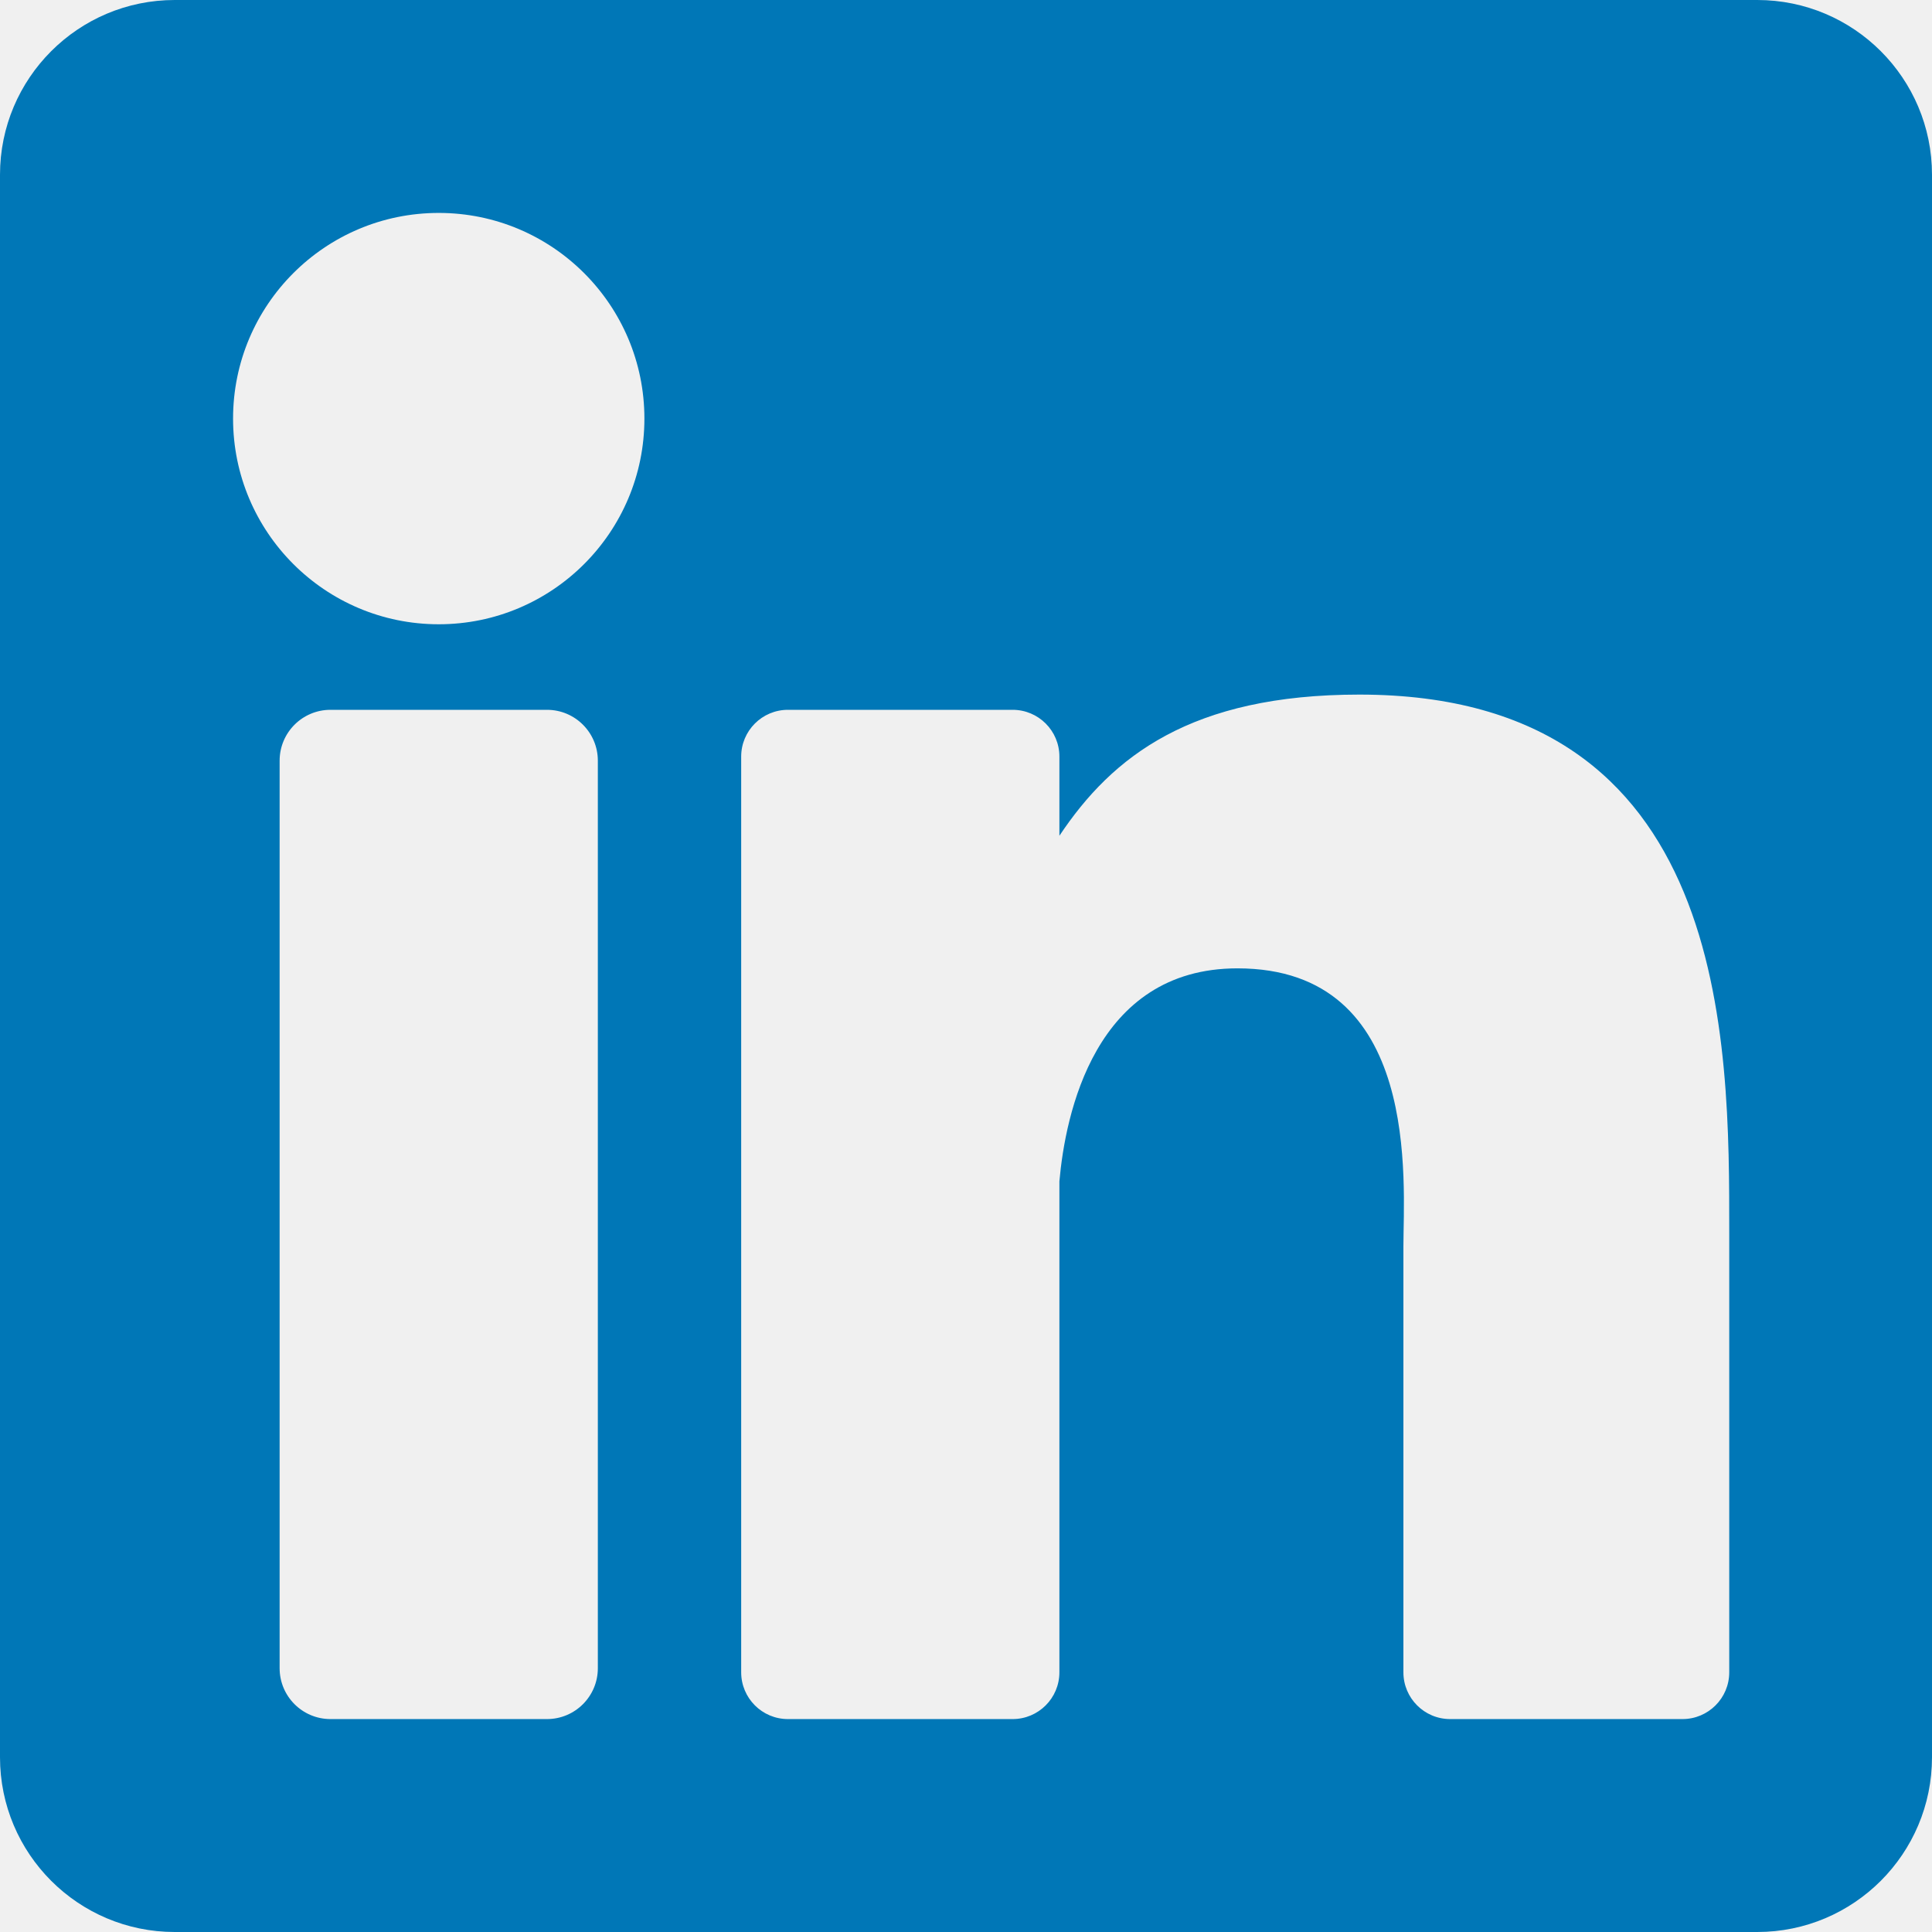
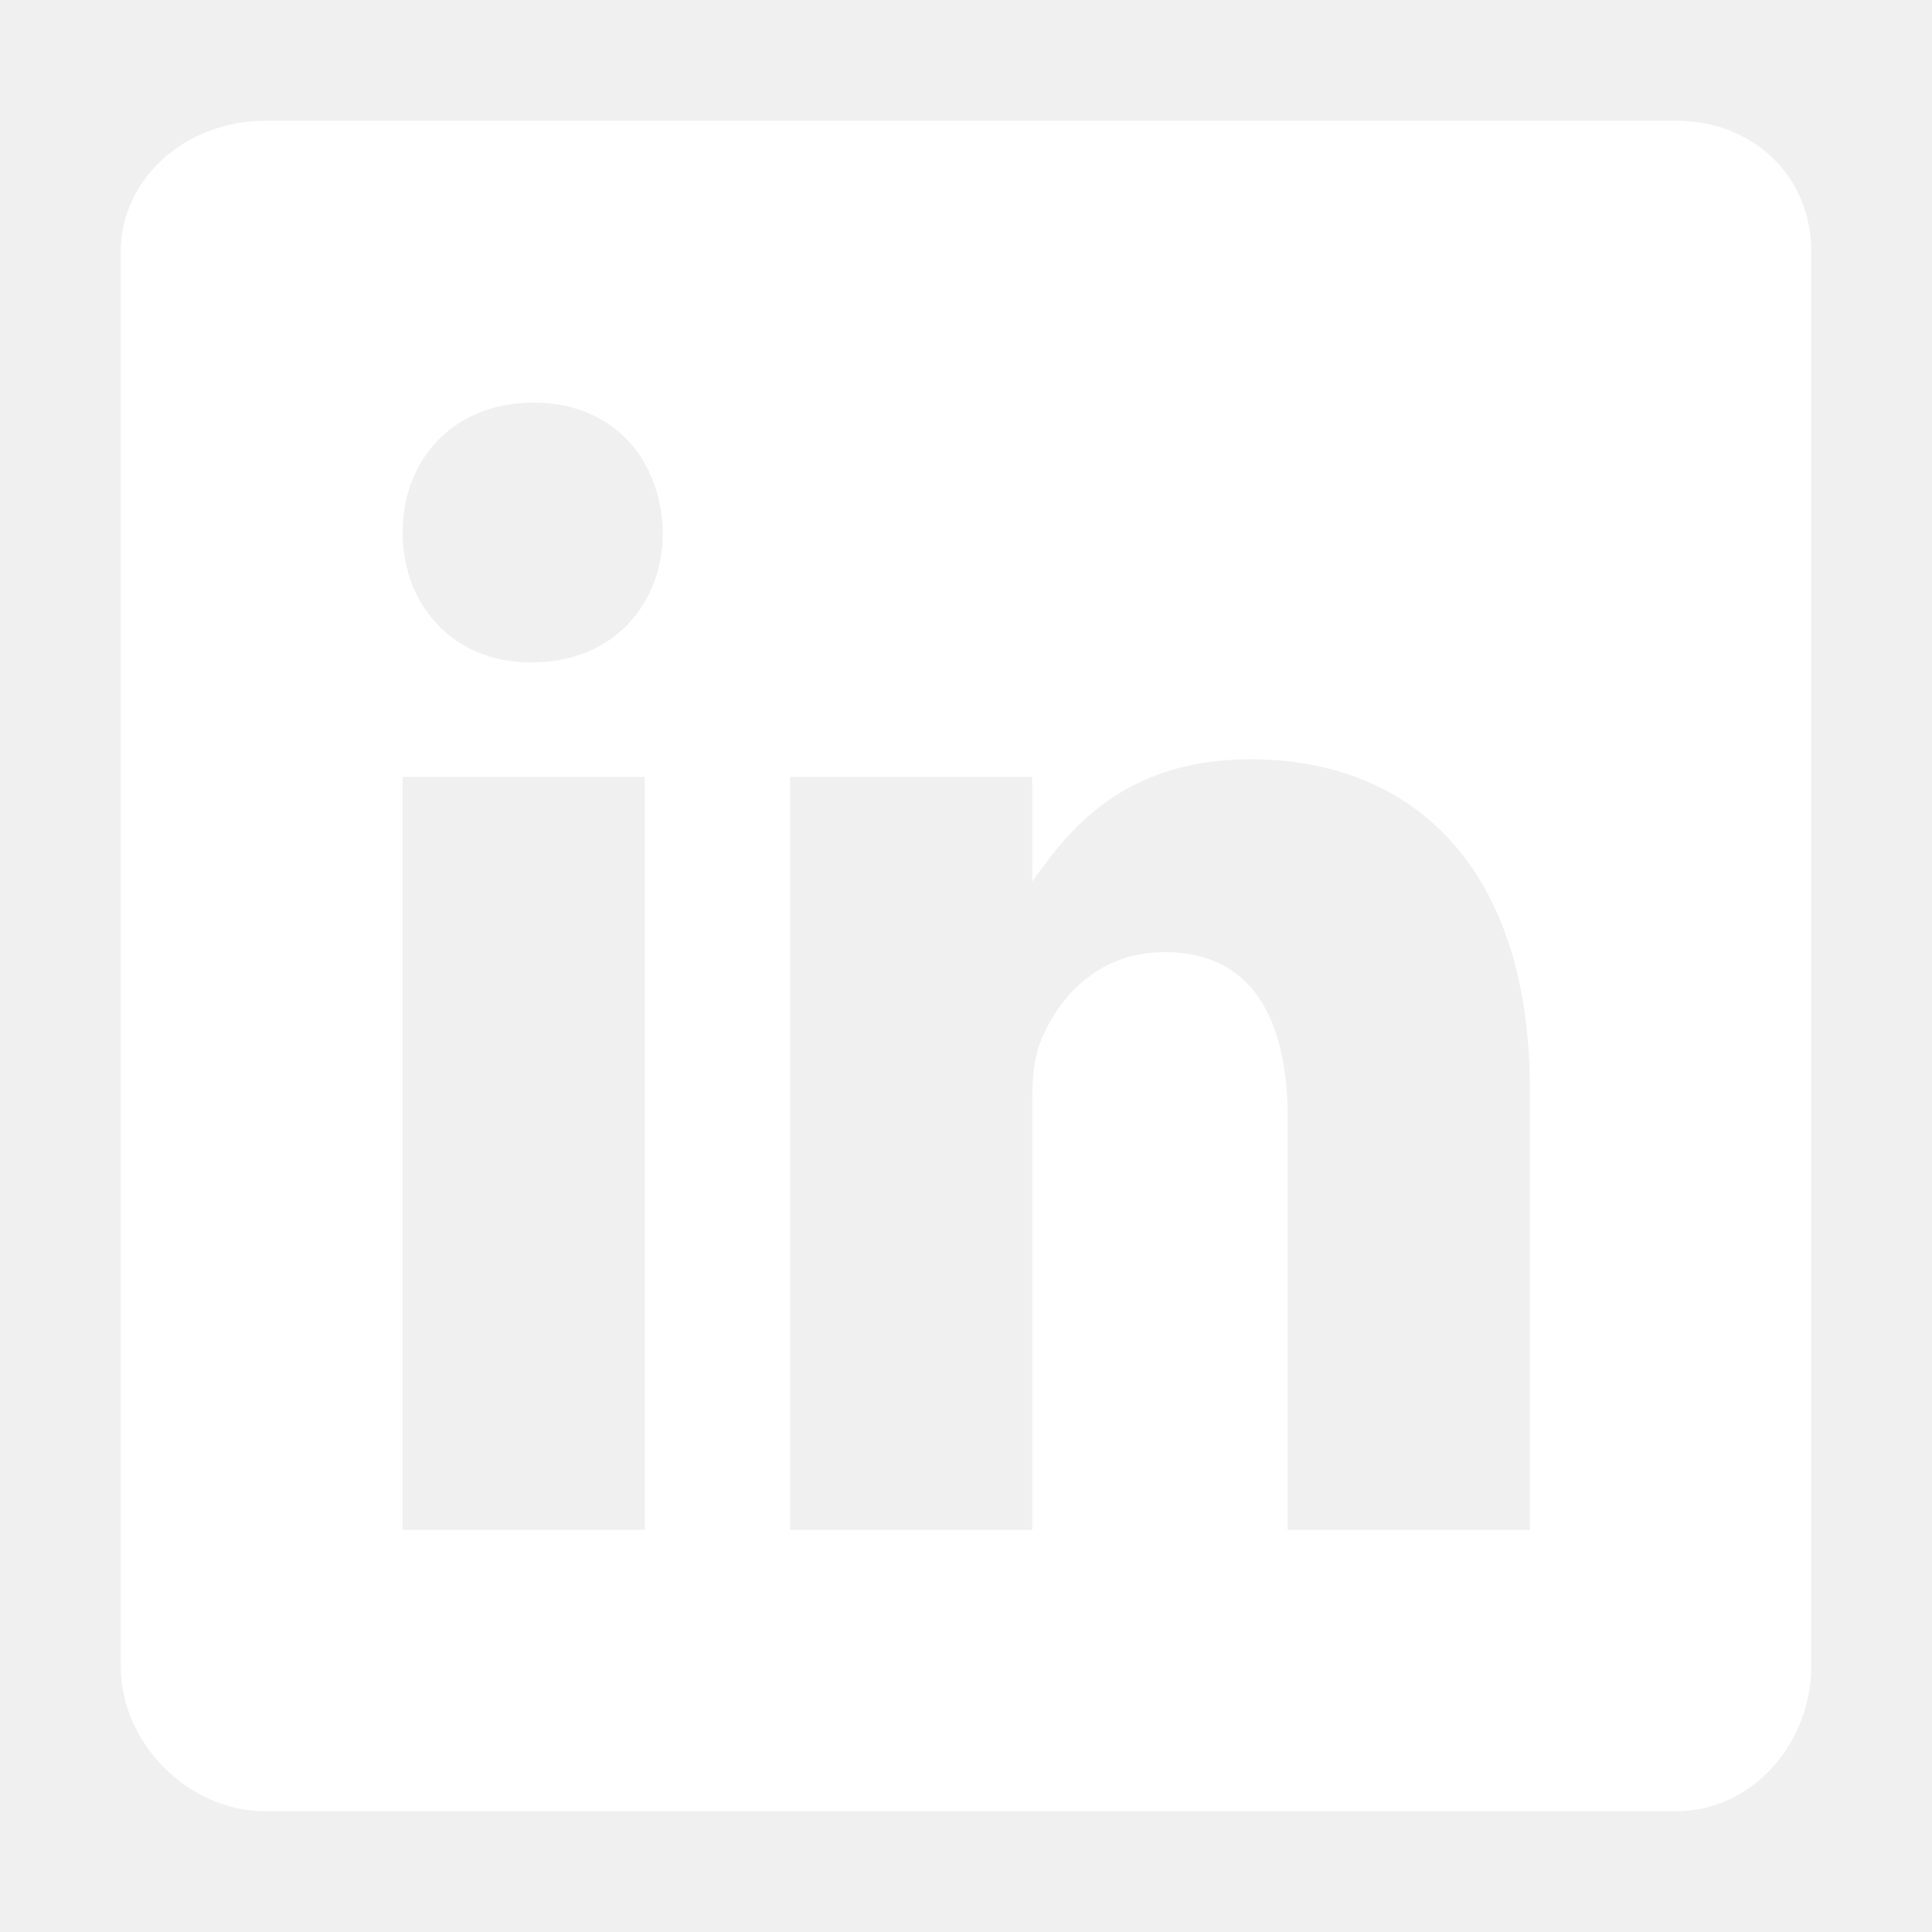
- <svg xmlns="http://www.w3.org/2000/svg" version="1.1" id="Layer_1" x="0px" y="0px" viewBox="0 0 382 382" style="enable-background:new 0 0 382 382;" xml:space="preserve">
-   <path style="fill:#0077B7;" d="M347.445,0H34.555C15.471,0,0,15.471,0,34.555v312.889C0,366.529,15.471,382,34.555,382h312.889  C366.529,382,382,366.529,382,347.444V34.555C382,15.471,366.529,0,347.445,0z M118.207,329.844c0,5.554-4.502,10.056-10.056,10.056  H65.345c-5.554,0-10.056-4.502-10.056-10.056V150.403c0-5.554,4.502-10.056,10.056-10.056h42.806  c5.554,0,10.056,4.502,10.056,10.056V329.844z M86.748,123.432c-22.459,0-40.666-18.207-40.666-40.666S64.289,42.1,86.748,42.1  s40.666,18.207,40.666,40.666S109.208,123.432,86.748,123.432z M341.91,330.654c0,5.106-4.14,9.246-9.246,9.246H286.73  c-5.106,0-9.246-4.14-9.246-9.246v-84.168c0-12.556,3.683-55.021-32.813-55.021c-28.309,0-34.051,29.066-35.204,42.11v97.079  c0,5.106-4.139,9.246-9.246,9.246h-44.426c-5.106,0-9.246-4.14-9.246-9.246V149.593c0-5.106,4.14-9.246,9.246-9.246h44.426  c5.106,0,9.246,4.14,9.246,9.246v15.655c10.497-15.753,26.097-27.912,59.312-27.912c73.552,0,73.131,68.716,73.131,106.472  L341.91,330.654L341.91,330.654z" />
-   <g>
- </g>
-   <g>
- </g>
-   <g>
- </g>
-   <g>
- </g>
-   <g>
- </g>
-   <g>
- </g>
-   <g>
- </g>
-   <g>
- </g>
-   <g>
- </g>
-   <g>
- </g>
-   <g>
- </g>
-   <g>
- </g>
-   <g>
- </g>
-   <g>
- </g>
-   <g>
- </g>
+ <svg xmlns="http://www.w3.org/2000/svg" fill="#fff" viewBox="0 0 512 512">
+   <path d="M444.17,32H70.28C49.85,32,32,46.7,32,66.89V441.61C32,461.91,49.85,480,70.28,480H444.06C464.6,480,480,461.79,480,441.61V66.89C480.12,46.7,464.6,32,444.17,32ZM170.87,405.43H106.69V205.88h64.18ZM141,175.54h-.46c-20.54,0-33.84-15.29-33.84-34.43,0-19.49,13.65-34.42,34.65-34.42s33.85,14.82,34.31,34.42C175.65,160.25,162.35,175.54,141,175.54ZM405.43,405.43H341.25V296.32c0-26.14-9.34-44-32.56-44-17.74,0-28.24,12-32.91,23.69-1.75,4.2-2.22,9.92-2.22,15.76V405.43H209.38V205.88h64.18v27.77c9.34-13.3,23.93-32.44,57.88-32.44,42.13,0,74,27.77,74,87.64Z" />
</svg>
